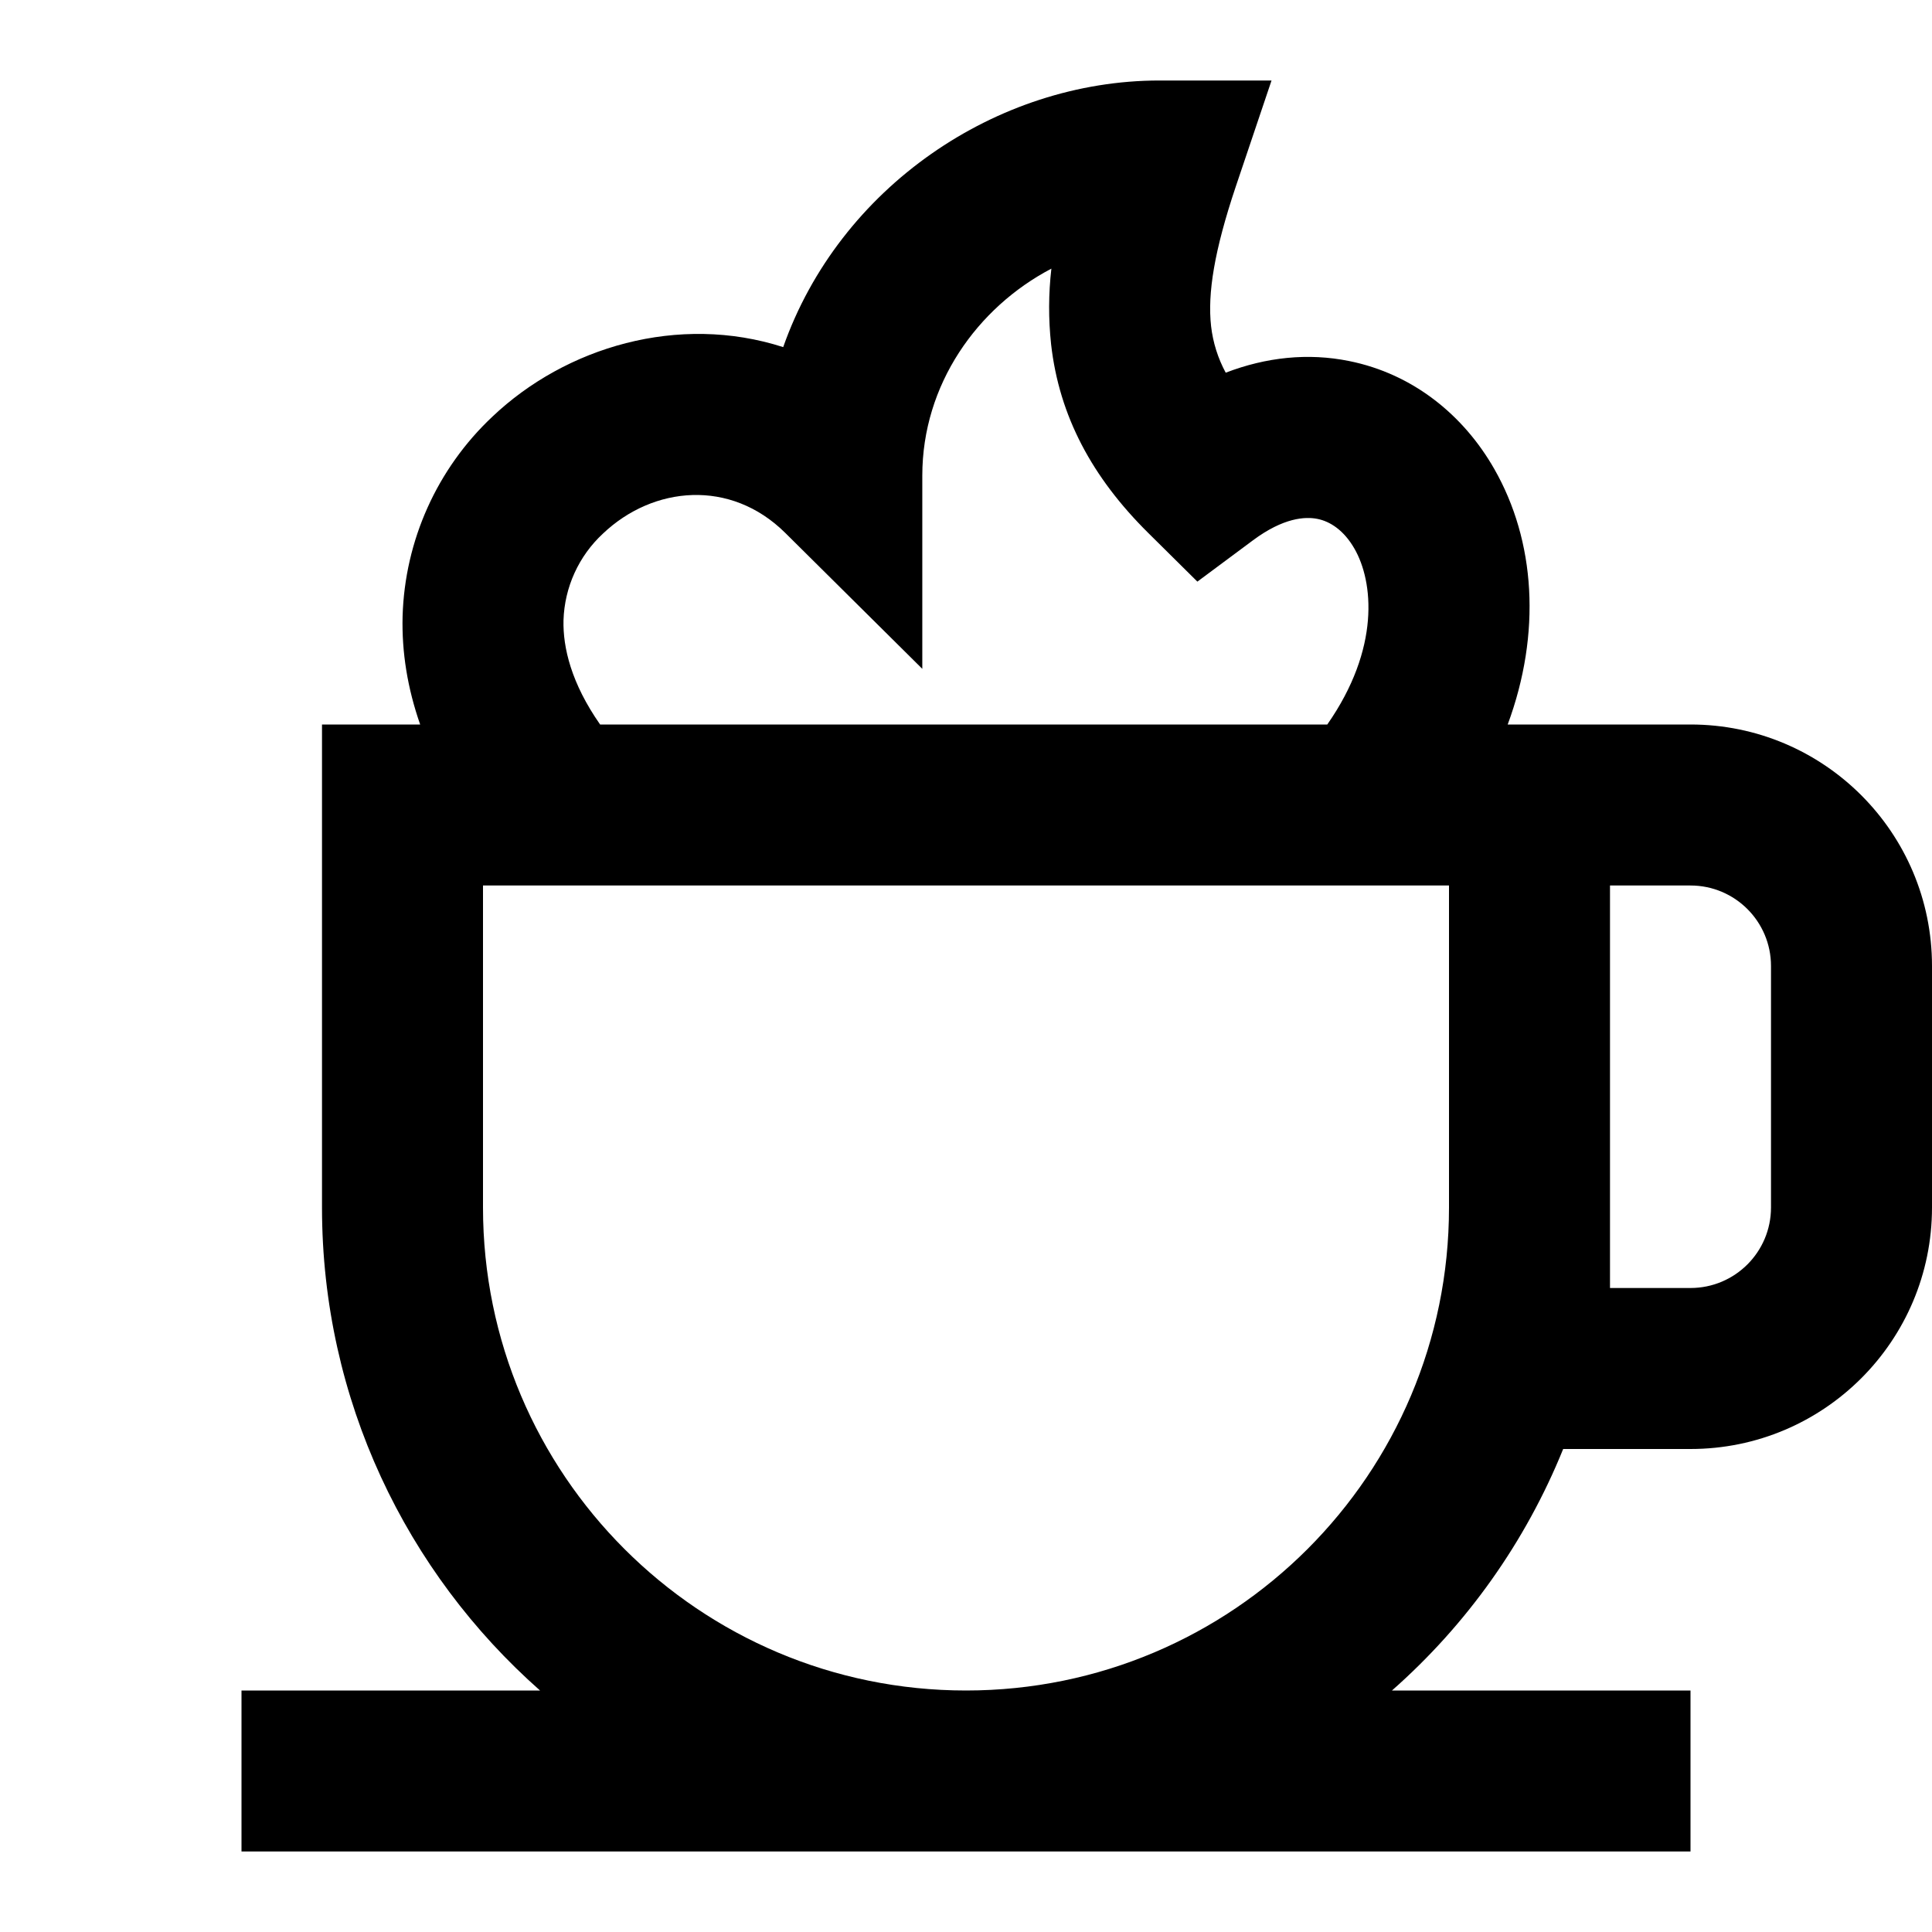
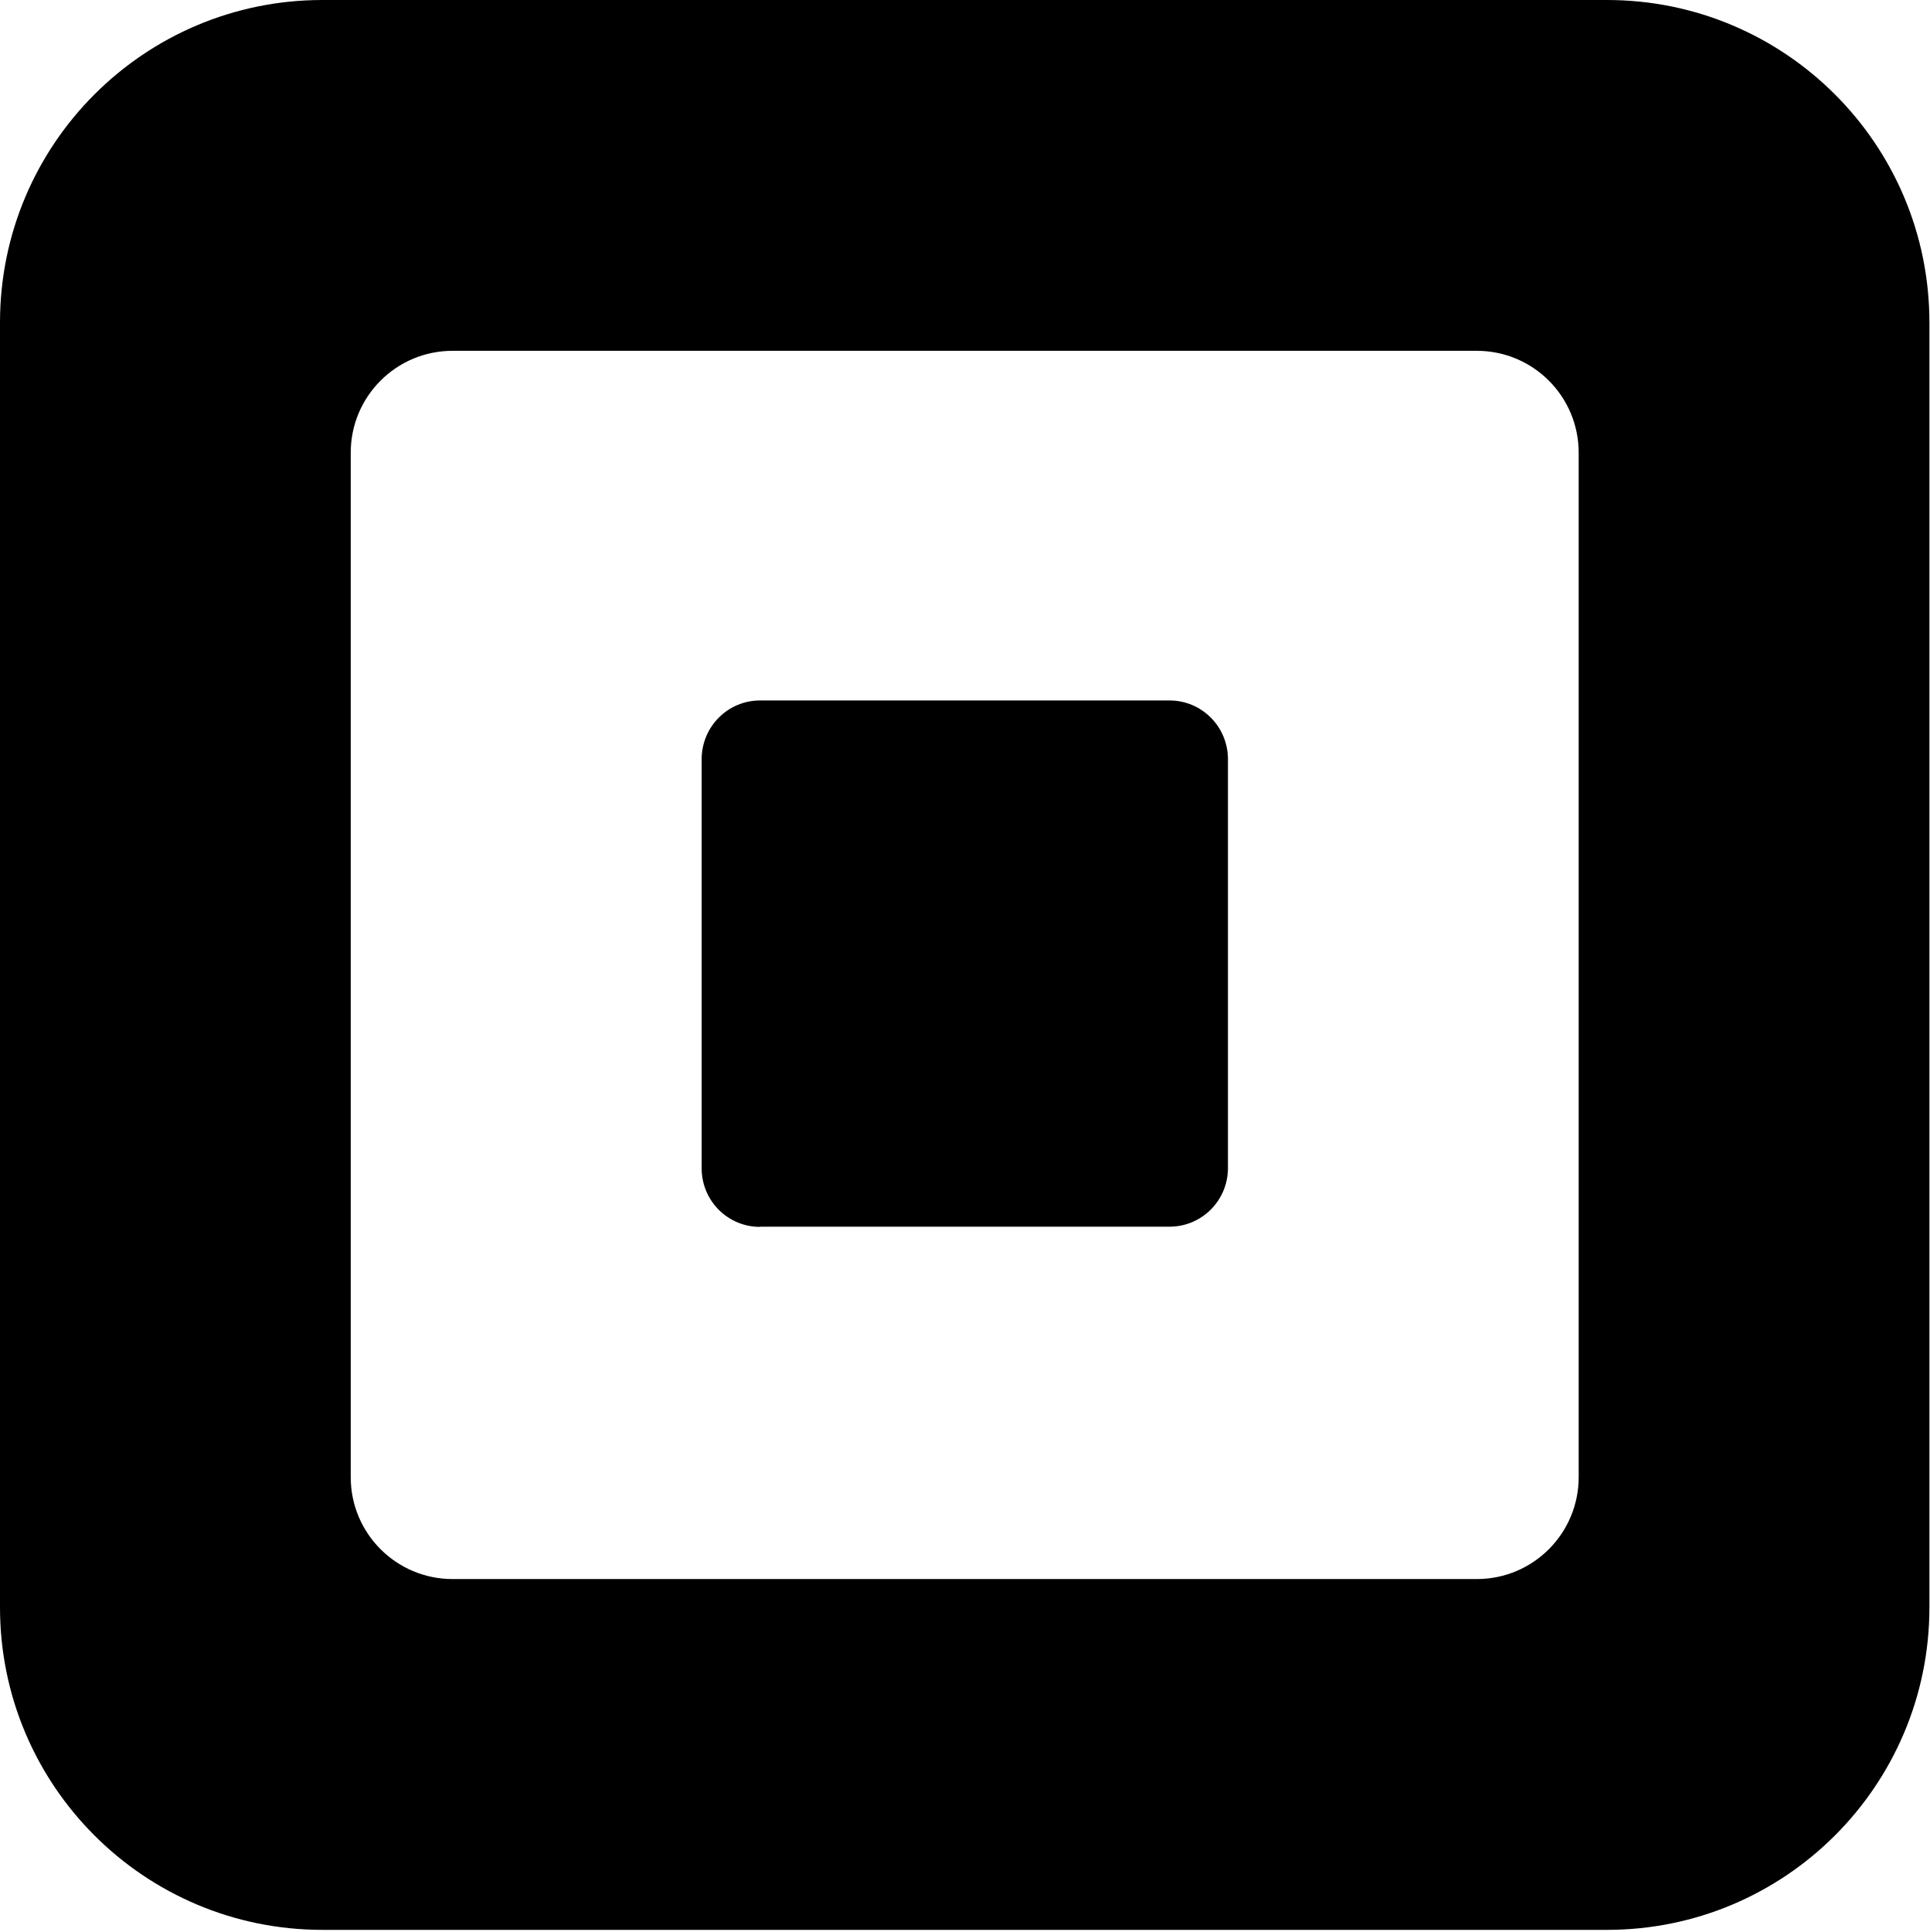
- <svg xmlns="http://www.w3.org/2000/svg" fill="none" style="fill:none!important" viewBox="0 0 21 21">
-   <path fill="#000" fill-rule="evenodd" d="M12.603.875c-1.775 0-3.48 1.164-4.09 2.898-1.138-.366-2.363-.002-3.162.757a3.1 3.1 0 0 0-.975 2.169q-.015.587.191 1.176H3.5v5.25c0 2.09.917 3.967 2.37 5.25H2.625v1.75h15.75v-1.75H15.13a7 7 0 0 0 1.861-2.625h1.384A2.625 2.625 0 0 0 21 13.125V10.5a2.625 2.625 0 0 0-2.625-2.625h-1.987c.368-.994.301-1.996-.146-2.778-.332-.582-.881-1.033-1.579-1.173-.445-.09-.9-.042-1.34.127a1.4 1.4 0 0 1-.159-.505c-.04-.357.035-.822.268-1.517l.389-1.154zm1.824 7c.579-.829.5-1.554.296-1.91-.116-.203-.267-.298-.404-.325-.13-.026-.367-.015-.7.233l-.604.449-.535-.53c-.609-.603-.967-1.269-1.055-2.05a3.7 3.7 0 0 1 .003-.822c-.807.423-1.403 1.26-1.403 2.25v2.1l-1.49-1.478c-.595-.589-1.435-.51-1.98.007a1.34 1.34 0 0 0-.43.943c-.007.297.084.684.398 1.133zM5.25 9.625v3.5a5.25 5.25 0 1 0 10.5 0v-3.5zm12.25 0V14h.875a.875.875 0 0 0 .875-.875V10.5a.875.875 0 0 0-.875-.875z" clip-rule="evenodd" style="fill:#000!important" />
+ <svg xmlns="http://www.w3.org/2000/svg" aria-hidden="true" class="LogoJewel svelte-1ig33mu" viewBox="0 0 994.6 995.7">
+   <path d="M828.4 0H166.2C74.4 0 0 74.4 0 166.2v662.2c0 91.8 74.4 166.2 166.2 166.2h662.2c91.8 0 166.2-74.4 166.2-166.2V166.2C994.6 74.4 920.2 0 828.4 0m-14.6 761.3c0 29-23.5 52.5-52.5 52.5h-528c-29 0-52.5-23.5-52.5-52.5v-528c0-29 23.5-52.5 52.5-52.5h528c29 0 52.5 23.5 52.5 52.5zm-422-129c-16.7 0-30.1-13.5-30.1-30.2V391.3c0-16.7 13.4-30.3 30.1-30.3h211.1c16.6 0 30.1 13.5 30.1 30.3V602c0 16.7-13.5 30.2-30.1 30.2H391.8z" class="svelte-1ig33mu" />
</svg>
